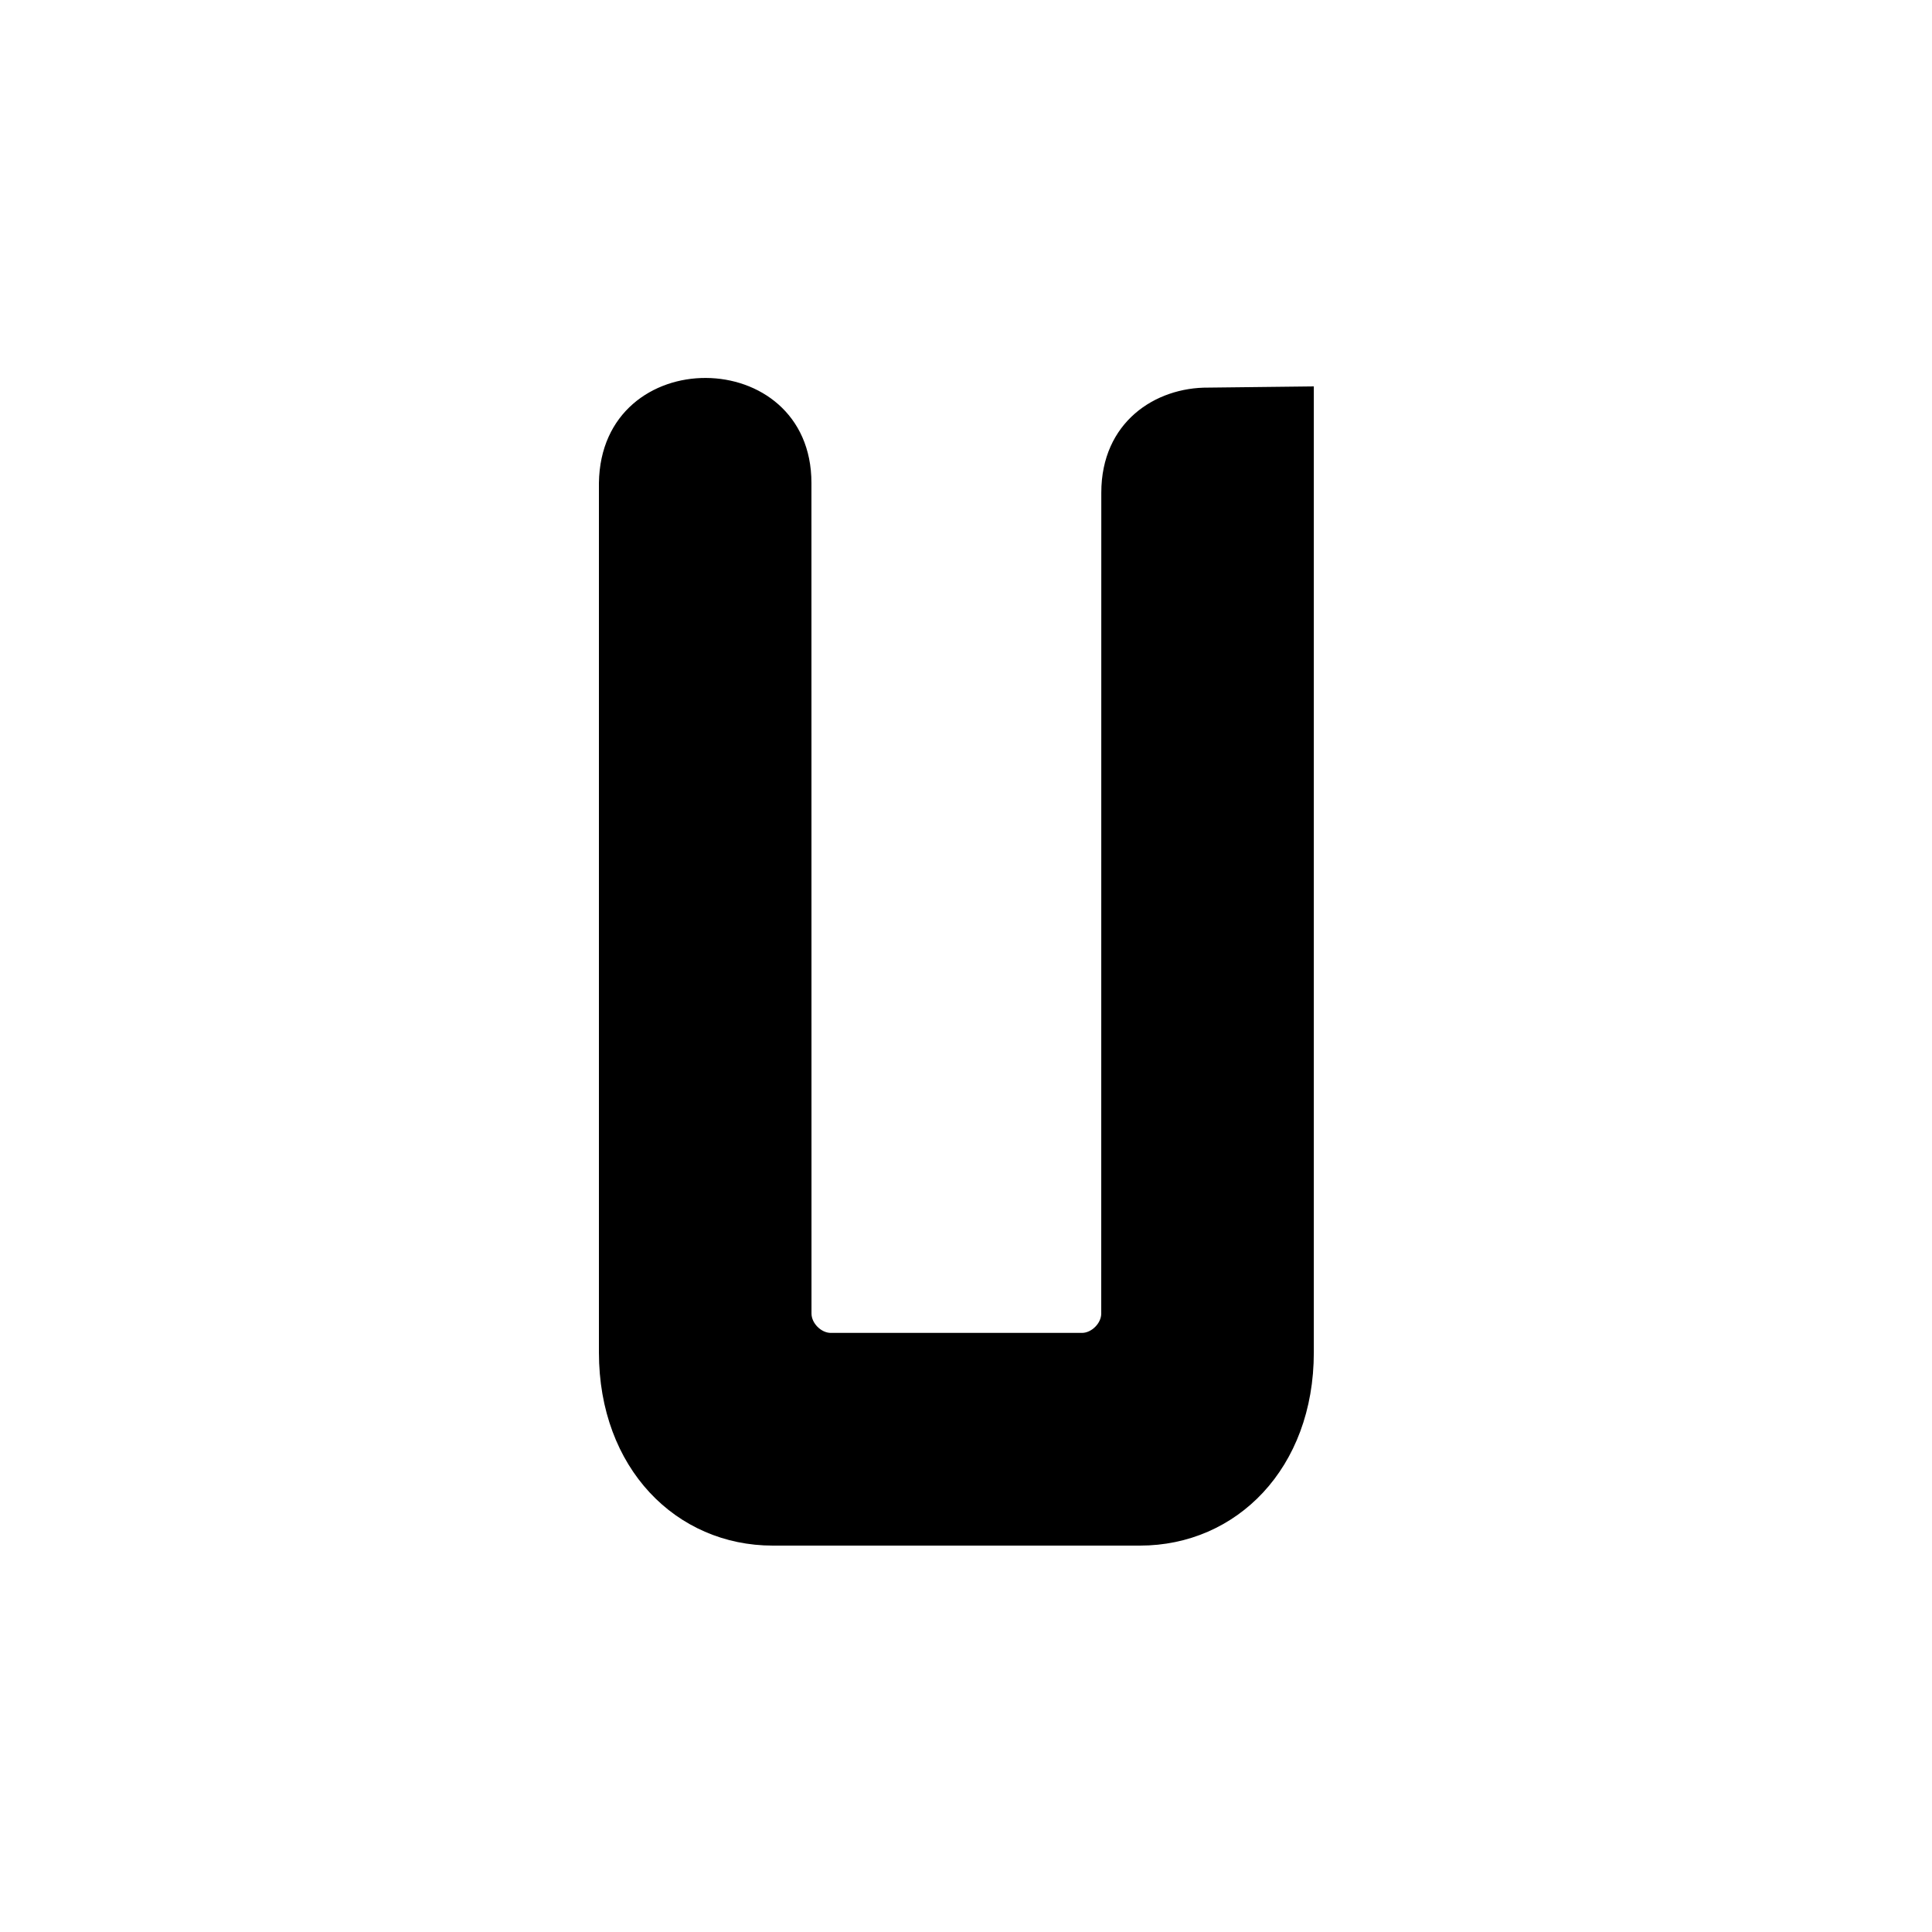
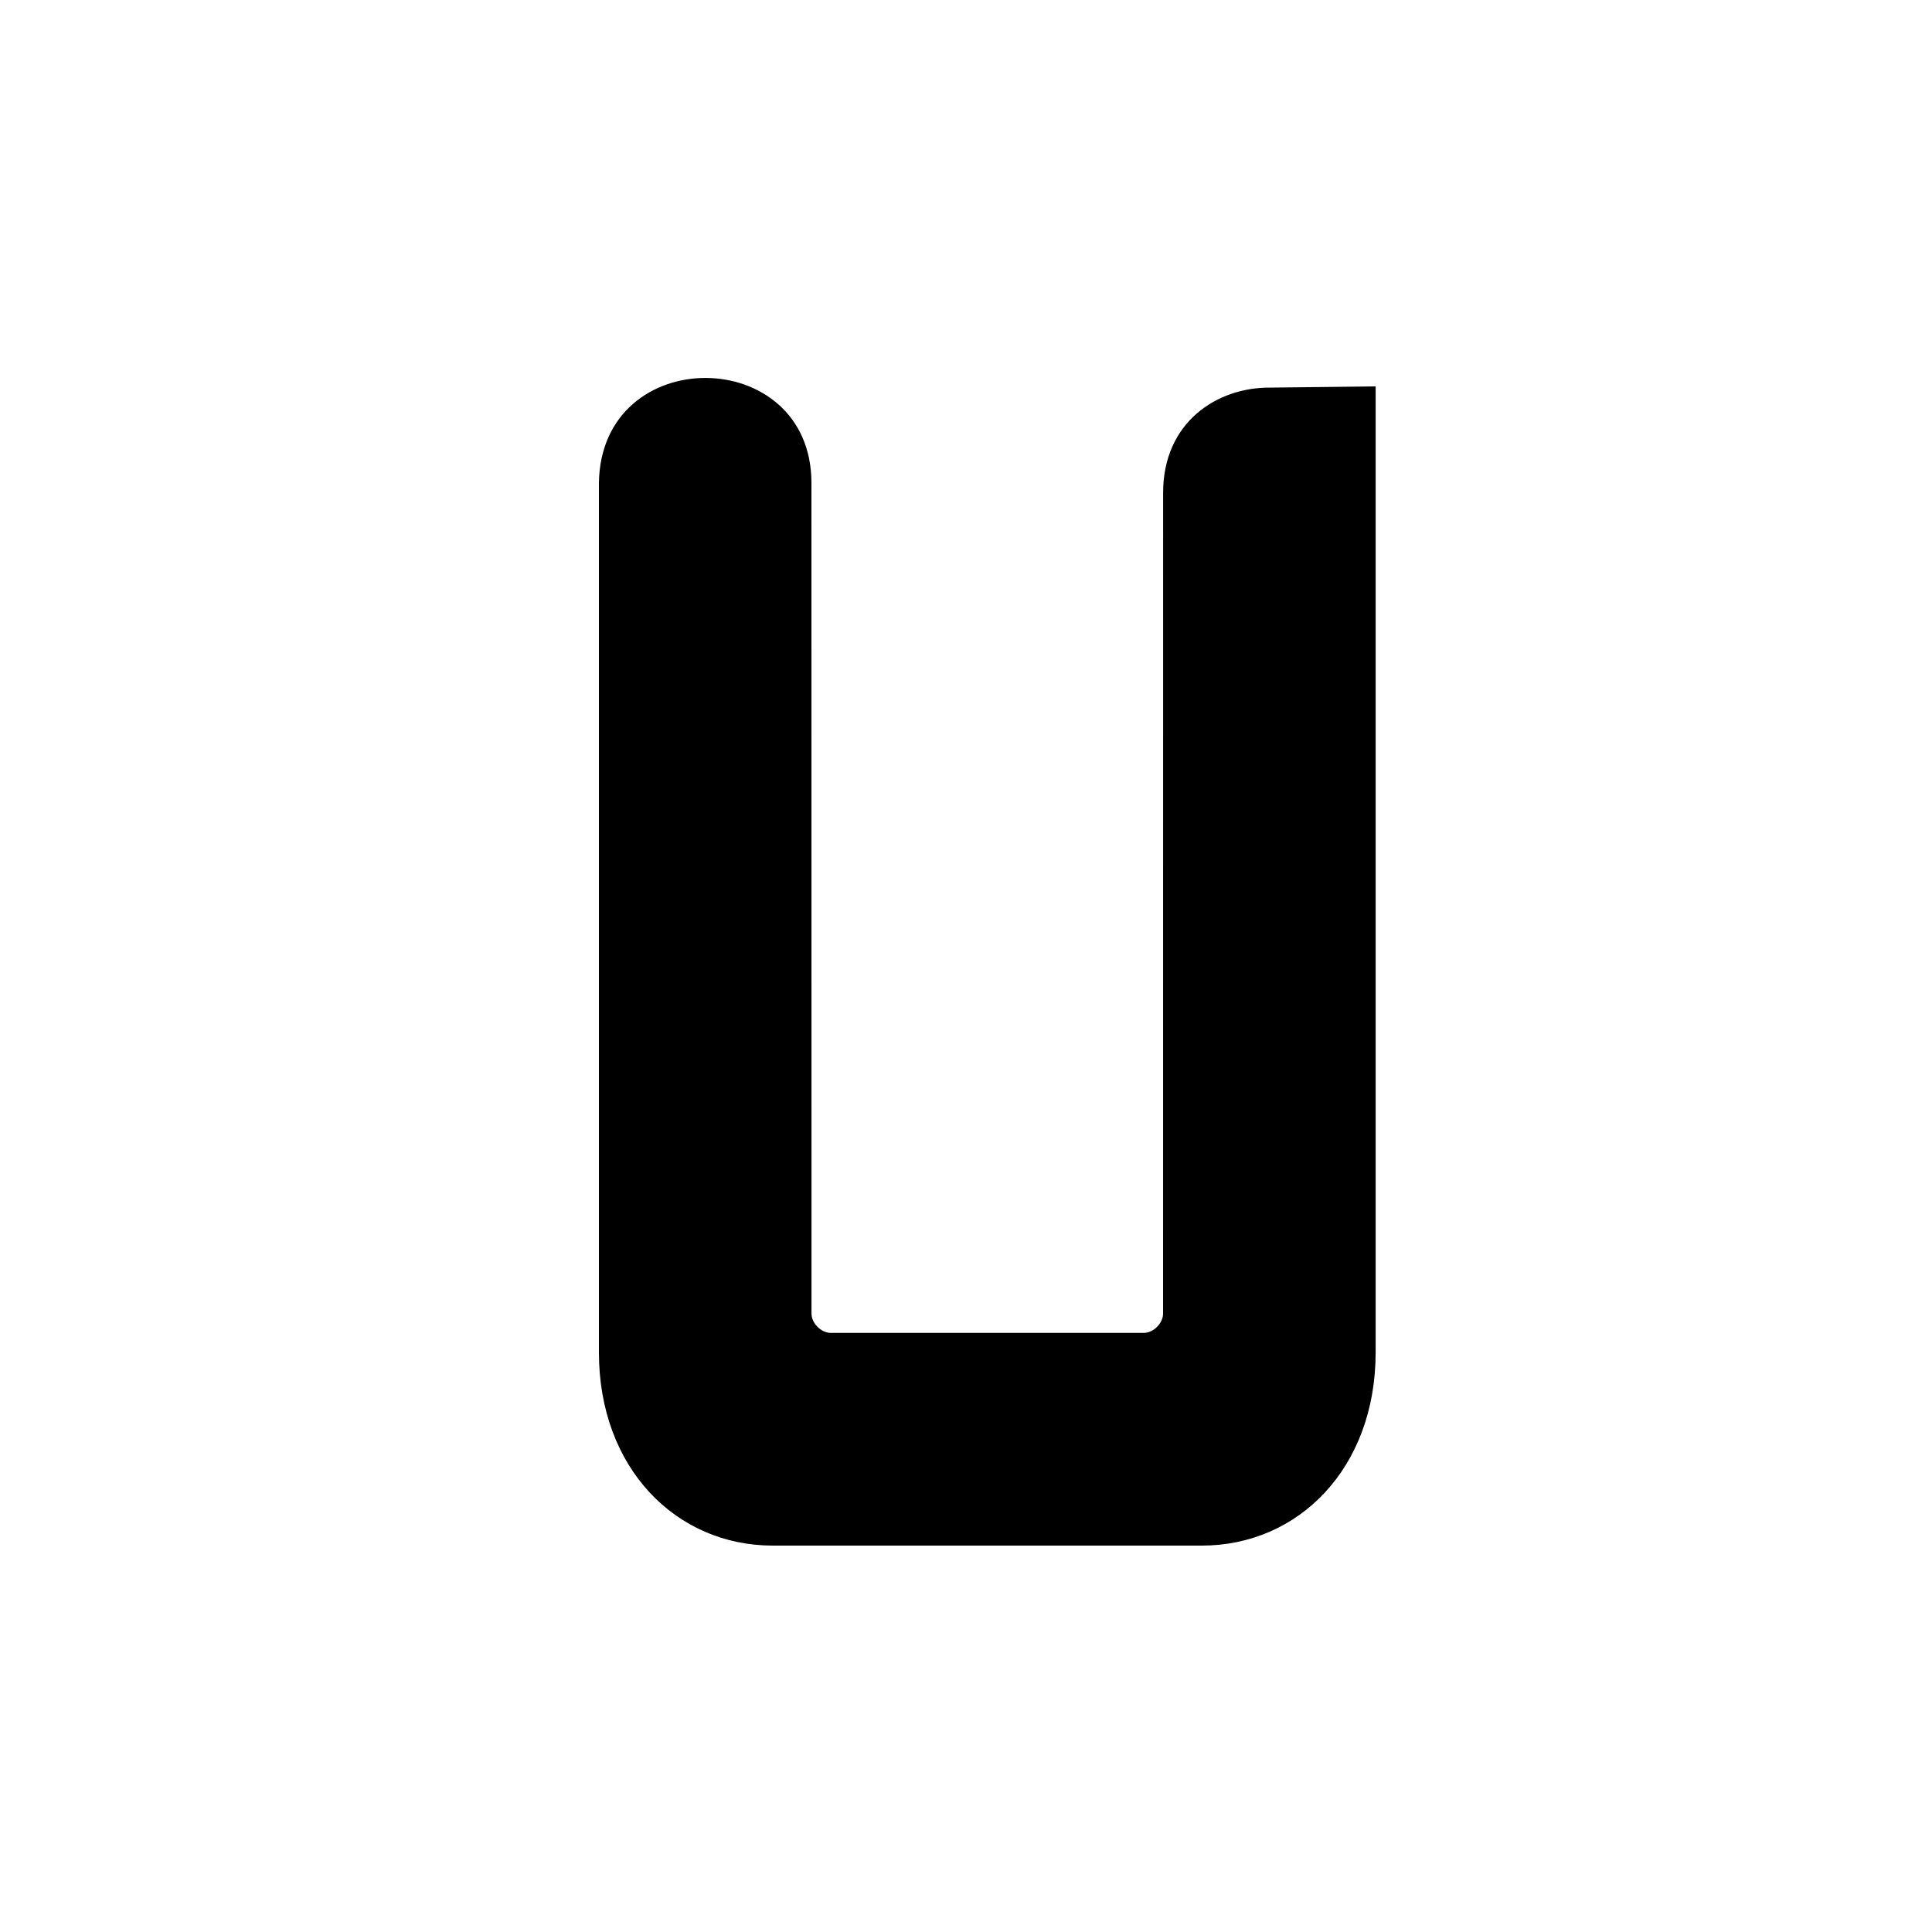
<svg xmlns="http://www.w3.org/2000/svg" width="1000" height="1000" id="svg2" version="1.0" style="display:inline">
  <defs id="defs4">
    </defs>
  <g id="layer1" style="display:inline">
    <g id="g9629" transform="matrix(0.8901714,0,0,-0.8901714,-42.22279,801.9412)" />
-     <path style="opacity:1;fill:#000000;fill-opacity:1;fill-rule:nonzero;stroke:none;stroke-width:1;stroke-linecap:butt;stroke-linejoin:miter;marker:none;marker-start:none;marker-mid:none;marker-end:none;stroke-miterlimit:4;stroke-dasharray:none;stroke-dashoffset:0;stroke-opacity:1;visibility:visible;display:inline;overflow:visible;enable-background:accumulate" d="M 365.375,195.625 C 338,195.5 310.5,213.5 310,250 l 0,450 c 0,60 40,100 90,100 l 190.031,0 c 50,0 90,-40 90,-100 l 0,-500 c 0,0 -54.532,0.627 -54.532,0.627 C 597.843,200.377 570.031,218.631 570.031,255 L 570,679.906 c 0,5 -5,10 -10,10 l -129.969,0 c -5,-2e-5 -10,-5 -10,-10 L 420,250 c 0,-36 -27.25,-54.25 -54.625,-54.375 z" id="rect9830" />
+     <path style="opacity:1;fill:#000000;fill-opacity:1;fill-rule:nonzero;stroke:none;stroke-width:1;stroke-linecap:butt;stroke-linejoin:miter;marker:none;marker-start:none;marker-mid:none;marker-end:none;stroke-miterlimit:4;stroke-dasharray:none;stroke-dashoffset:0;stroke-opacity:1;visibility:visible;display:inline;overflow:visible;enable-background:accumulate" d="M 365.375,195.625 C 338,195.5 310.5,213.5 310,250 l 0,450 c 0,60 40,100 90,100 l 222.031,0 c 50,0 90,-40 90,-100 l 0,-500 c 0,0 -54.532,0.627 -54.532,0.627 C 629.843,200.377 602.031,218.631 602.031,255 L 602,679.906 c 0,5 -5,10 -10,10 l -161.969,0 c -5,-2e-5 -10,-5 -10,-10 L 420,250 c 0,-36 -27.25,-54.25 -54.625,-54.375 z" id="rect9830" />
  </g>
</svg>
